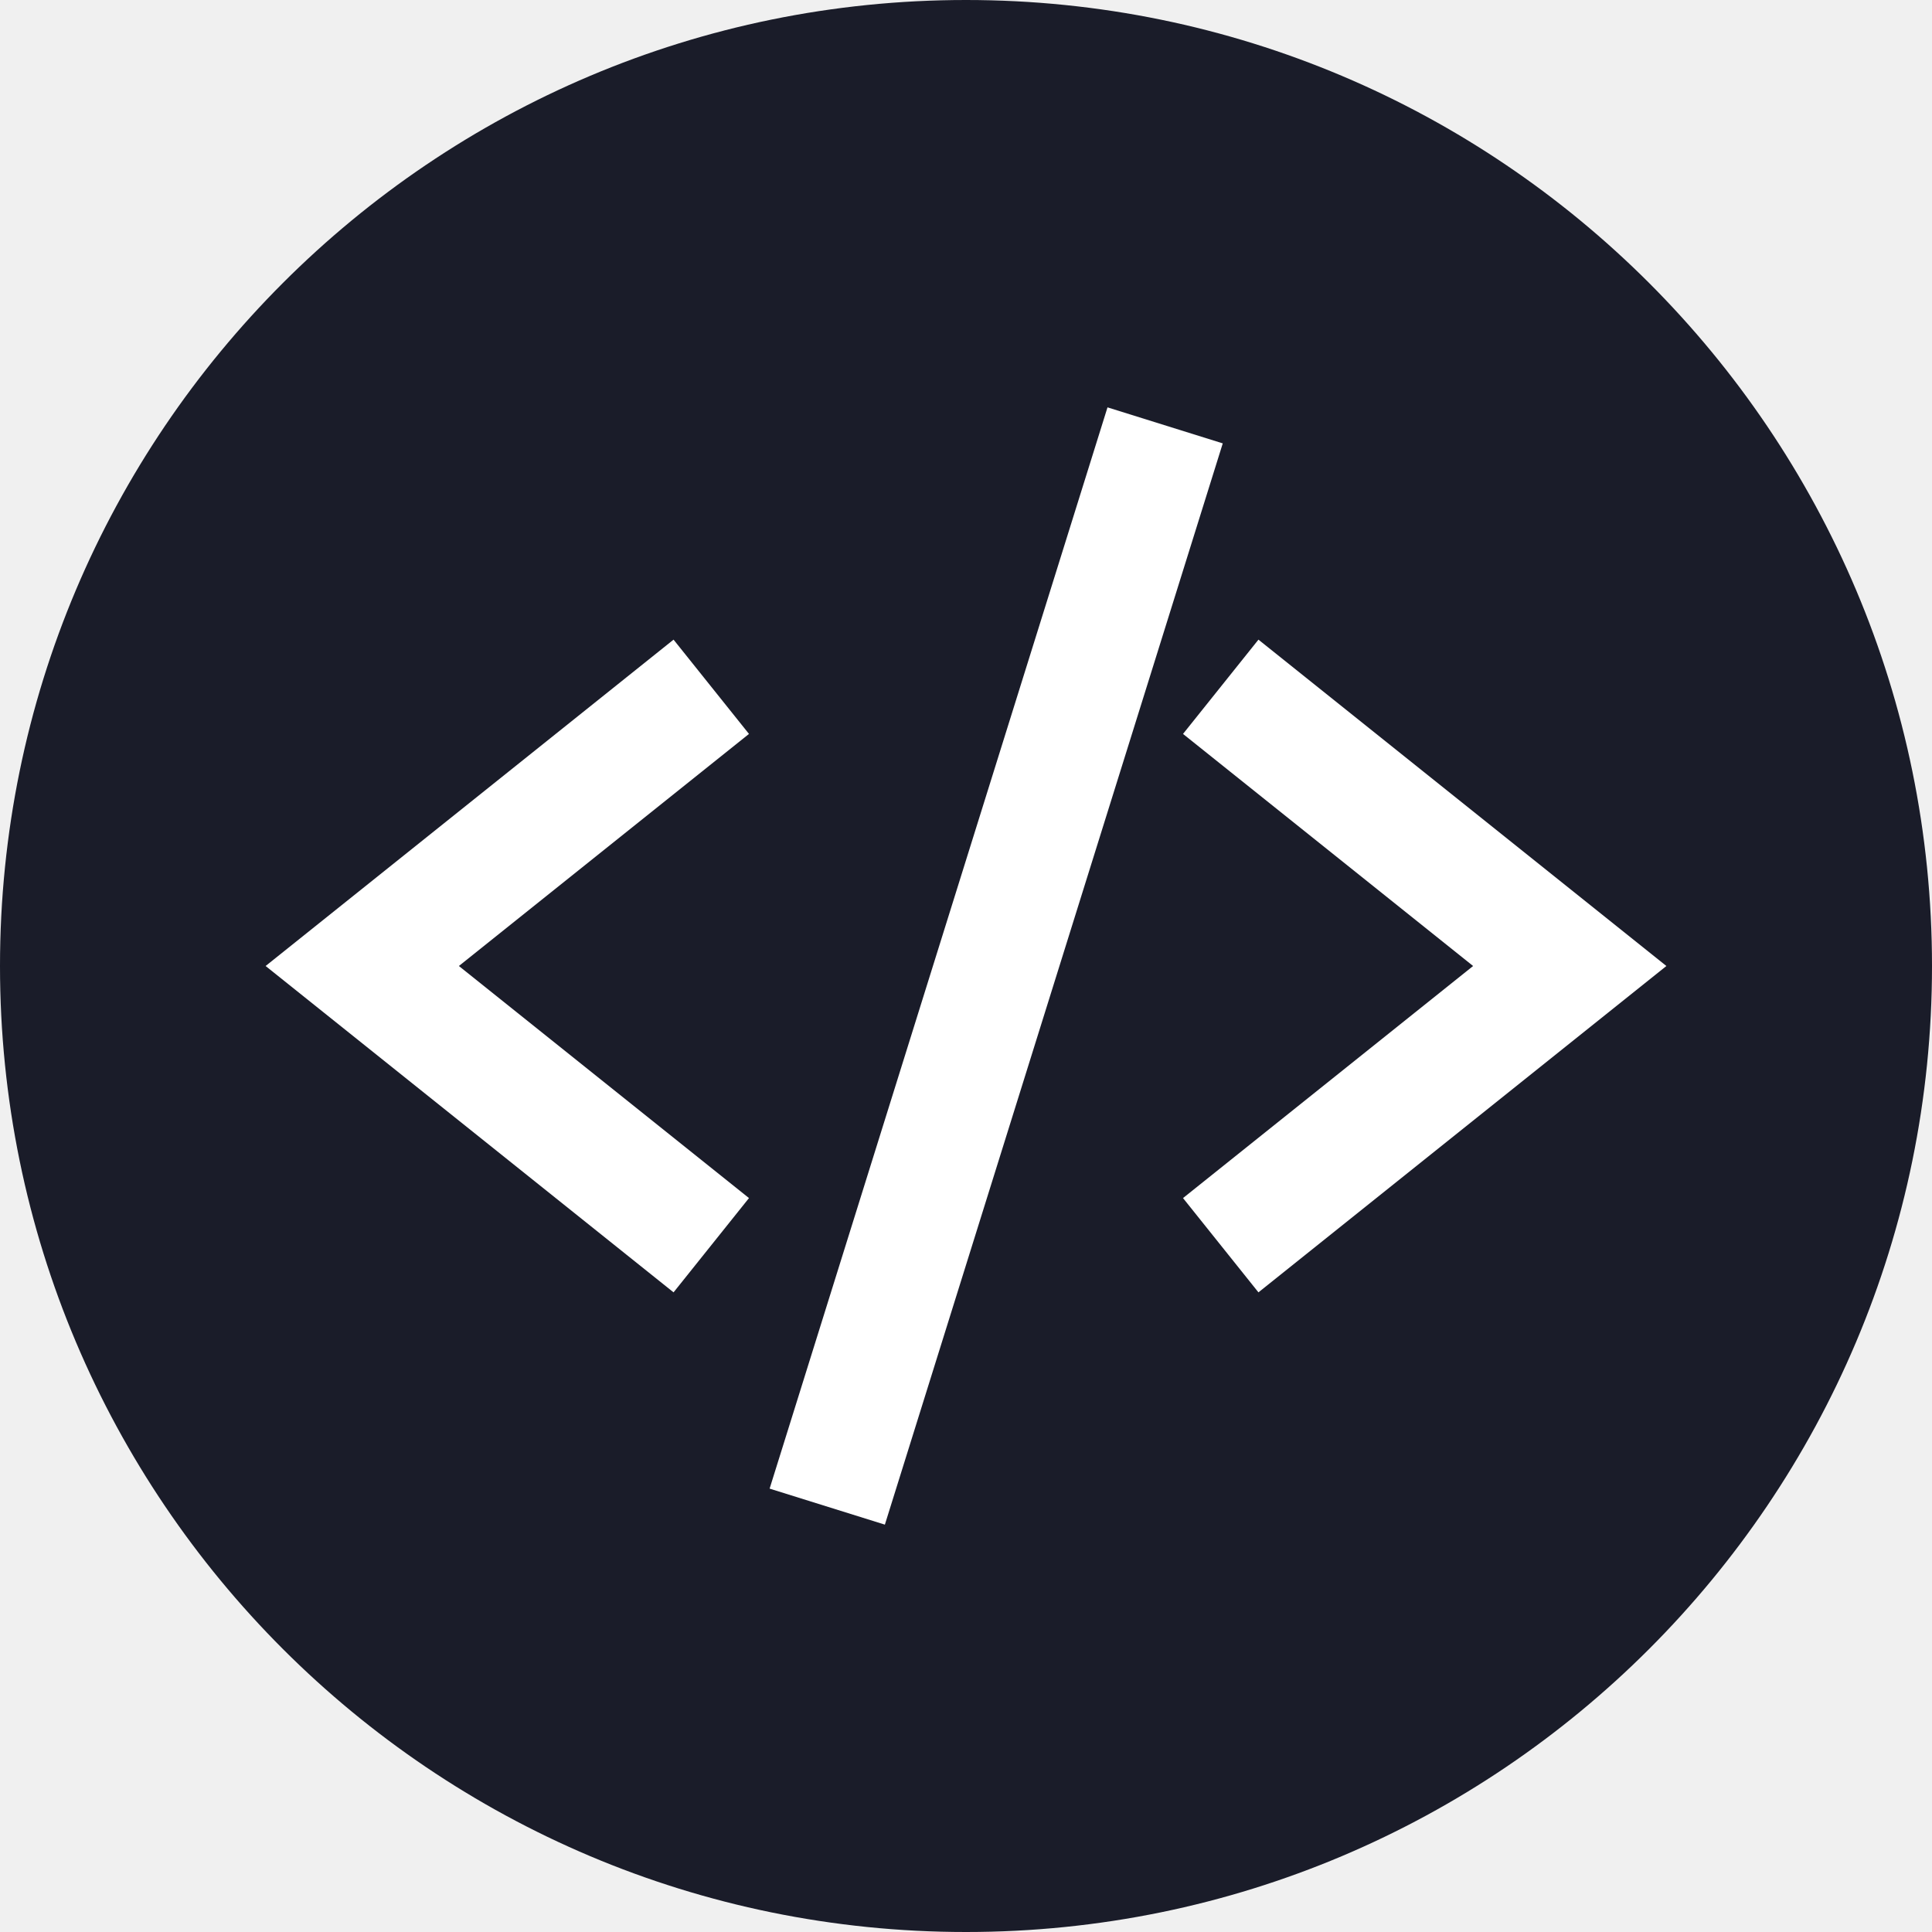
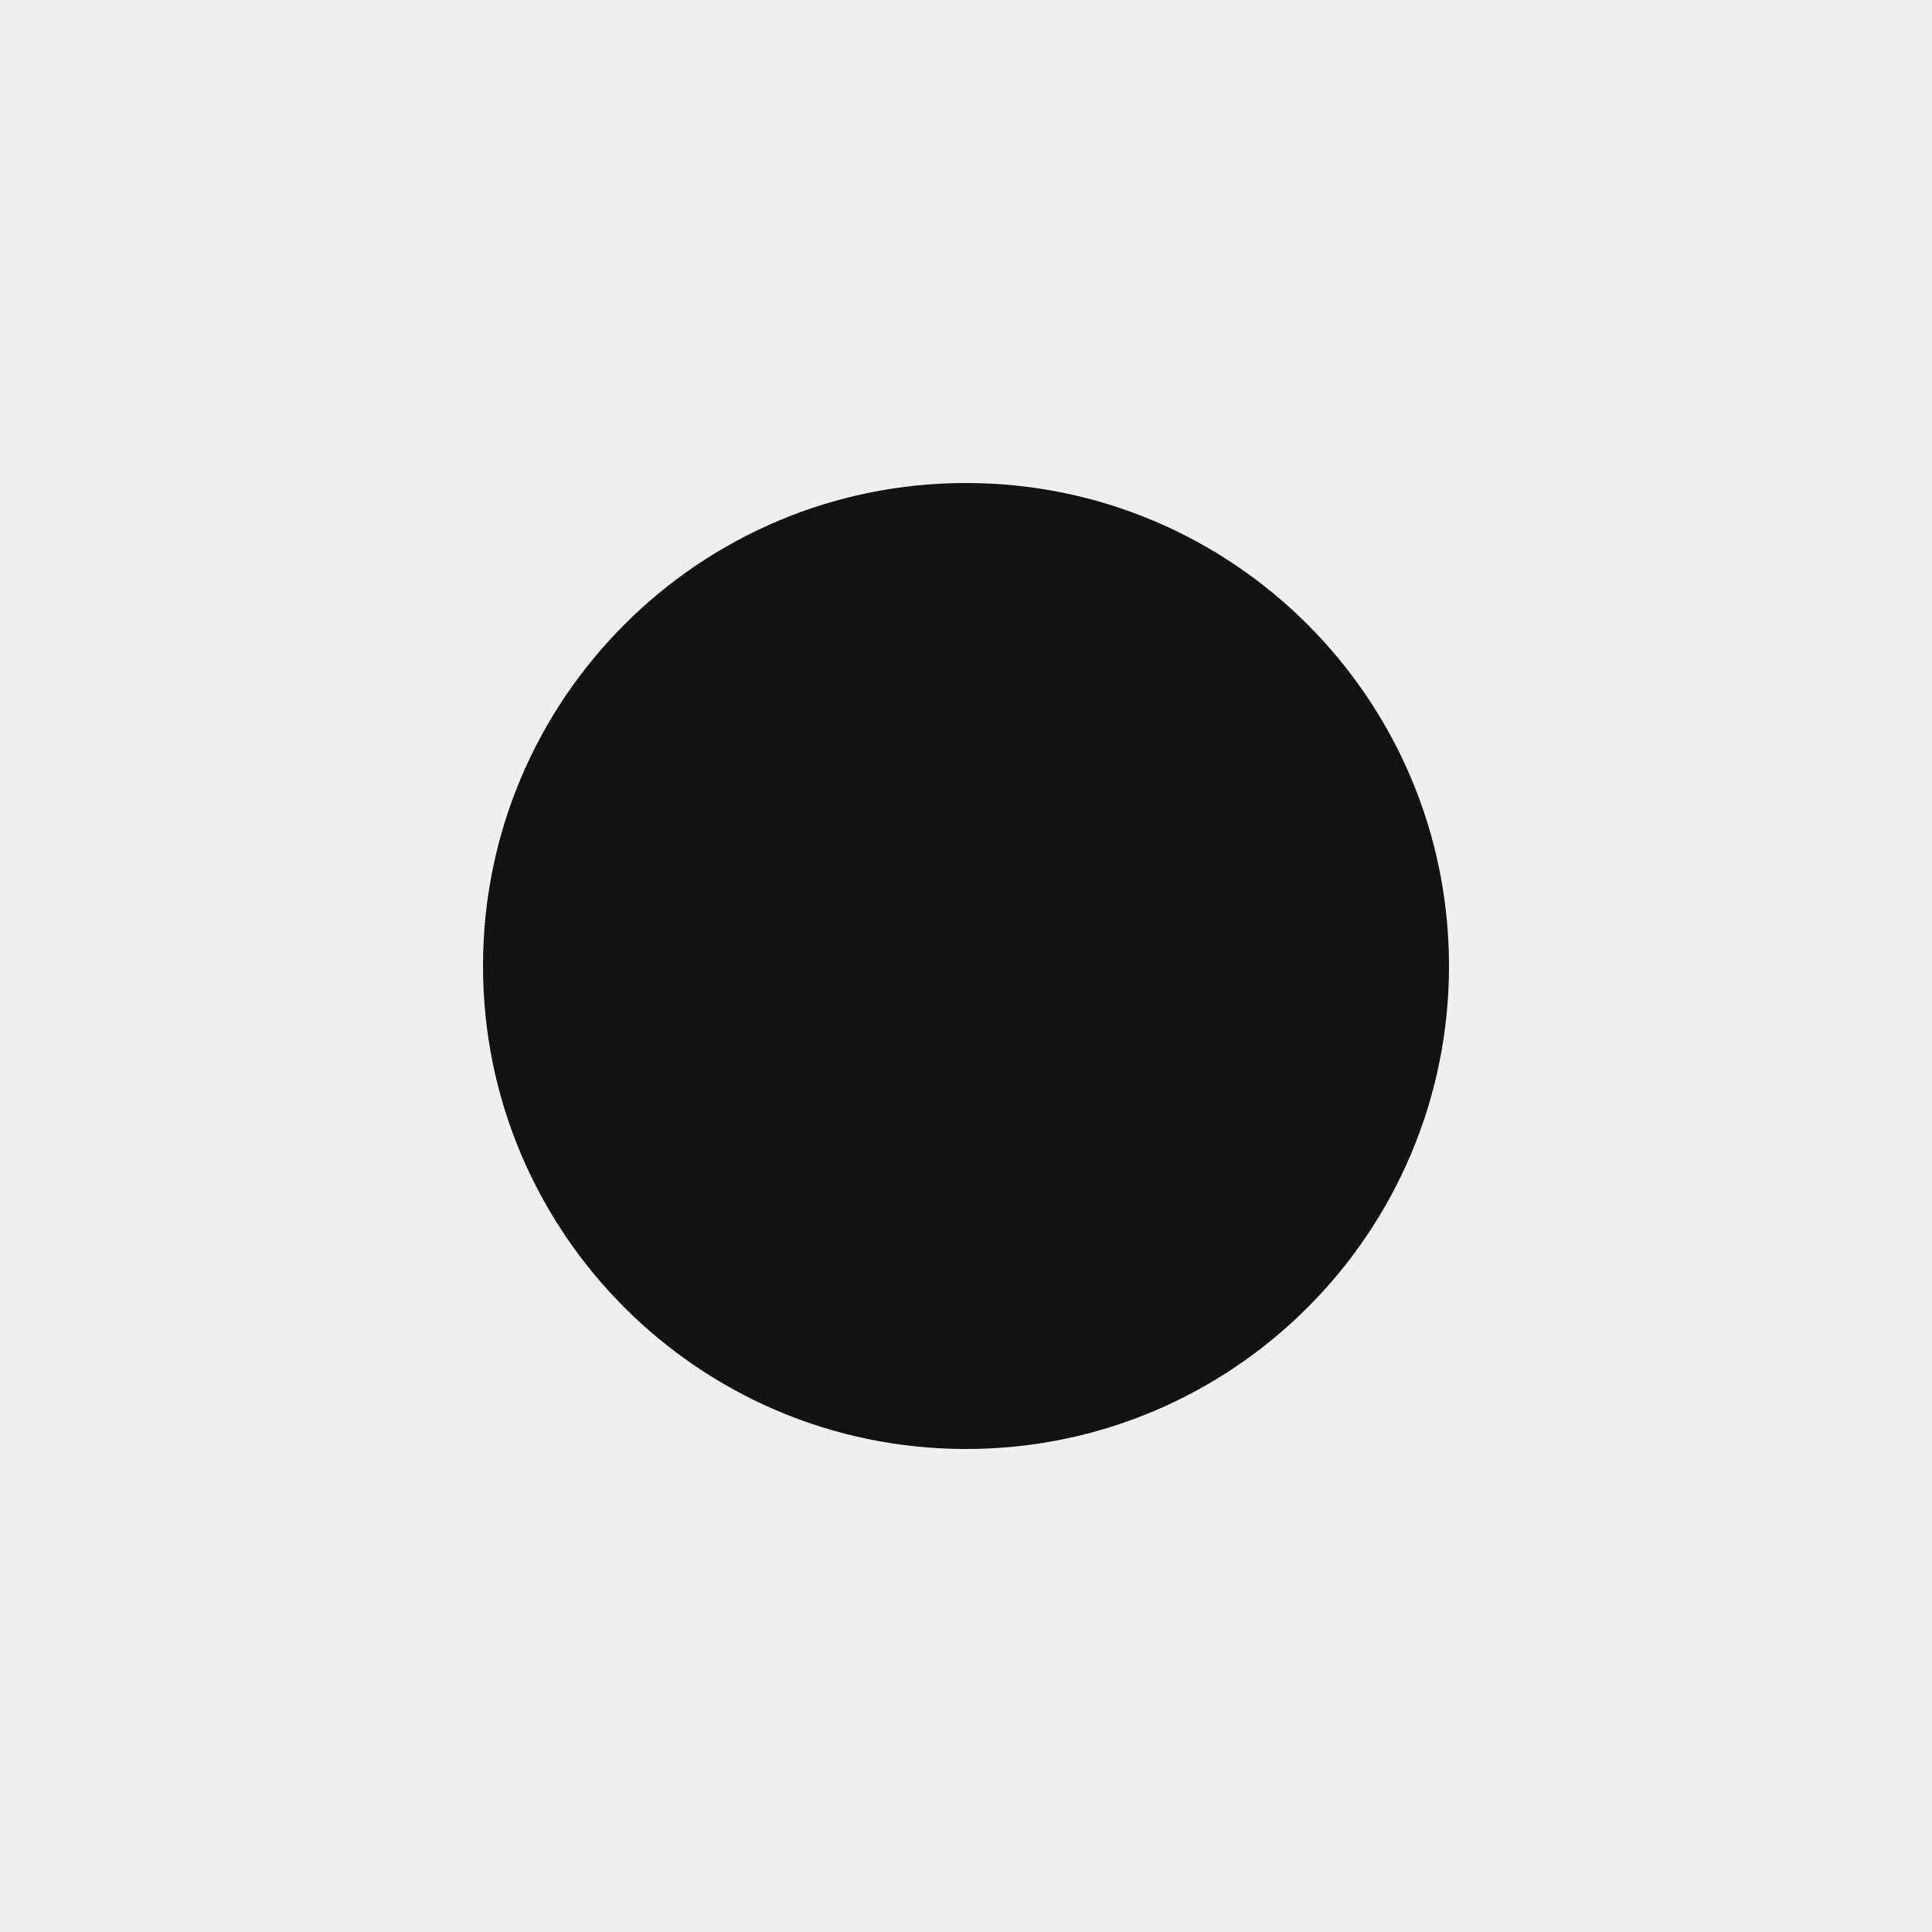
<svg xmlns="http://www.w3.org/2000/svg" width="32px" height="32px" viewBox="0 0 32 32" version="1.1">
-   <g id="favicon" stroke="none" stroke-width="1" fill="none" fill-rule="evenodd">
-     <circle id="Oval" fill="#1A1C29" cx="16" cy="16" r="16" />
-     <path d="M14,24 L19,8 M21,12 L26,16 L21,20 M11,20 L6,16 L11,12" id="Code" stroke="#FFFFFF" stroke-width="2" stroke-linecap="square" />
+   <g id="favicon-copy-5" stroke="none" stroke-width="1" fill="none" fill-rule="evenodd">
+     <circle id="Oval" fill="#121212" cx="16" cy="16" r="8" />
  </g>
</svg>
